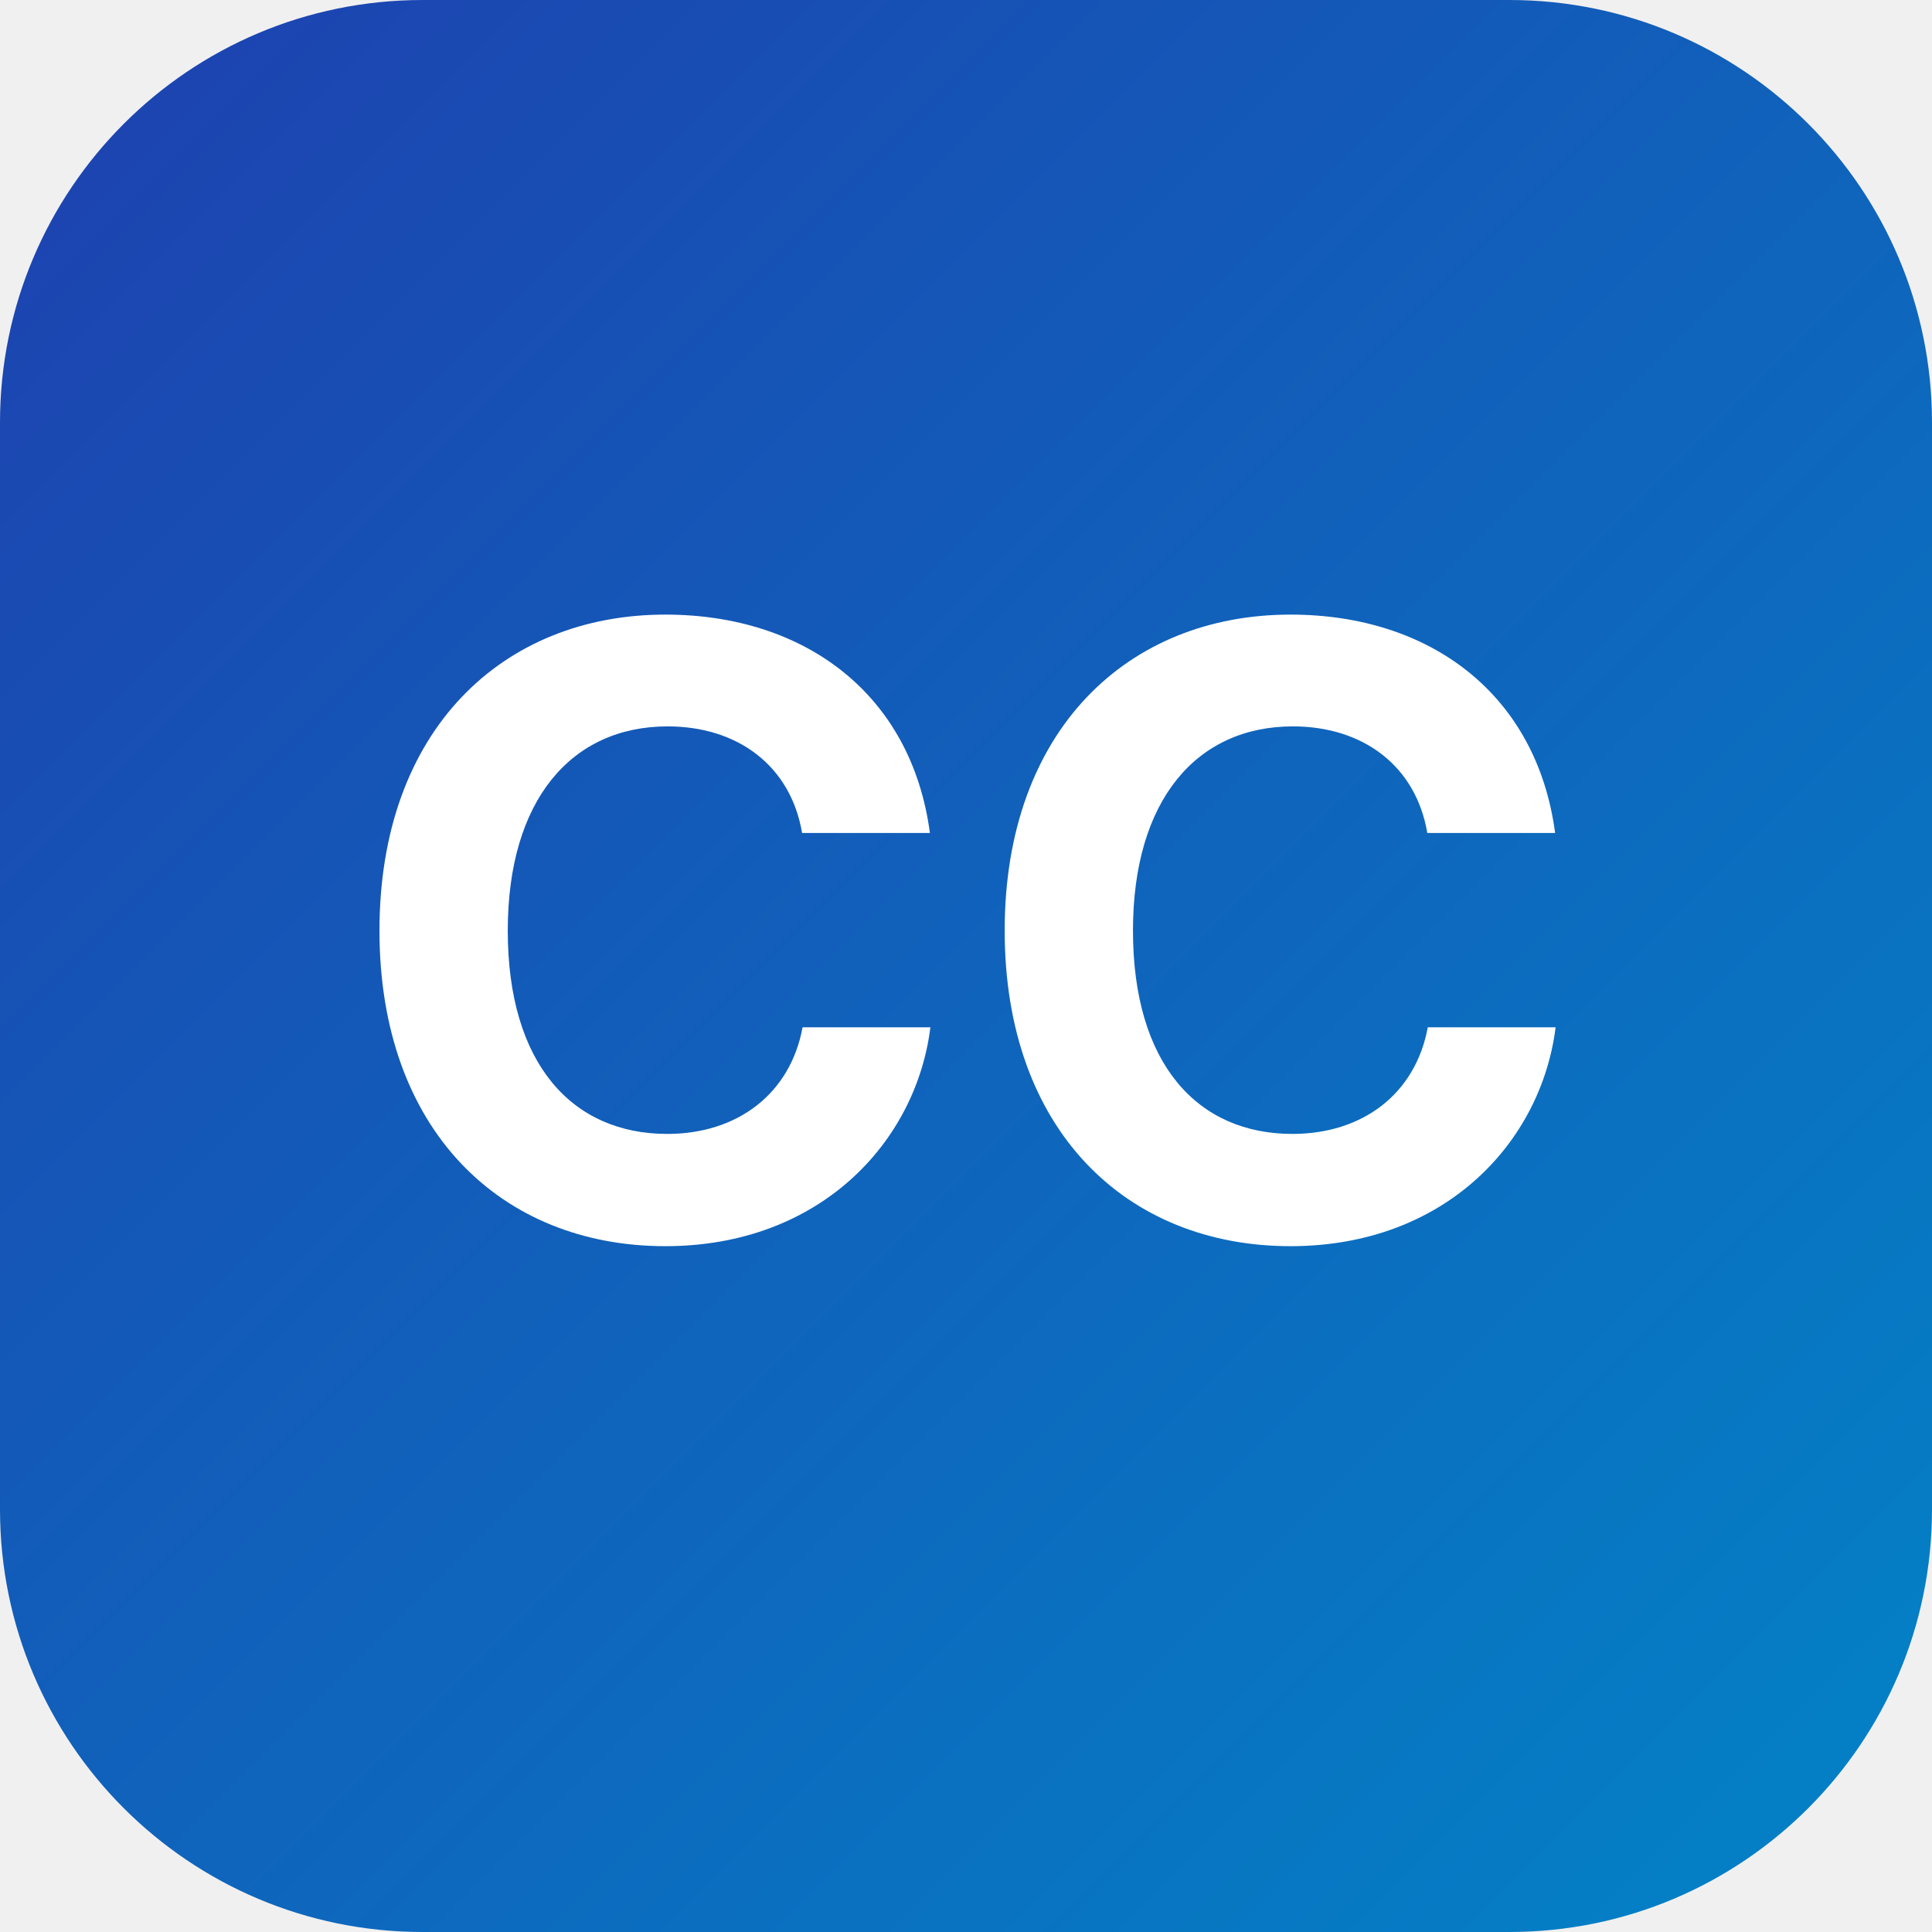
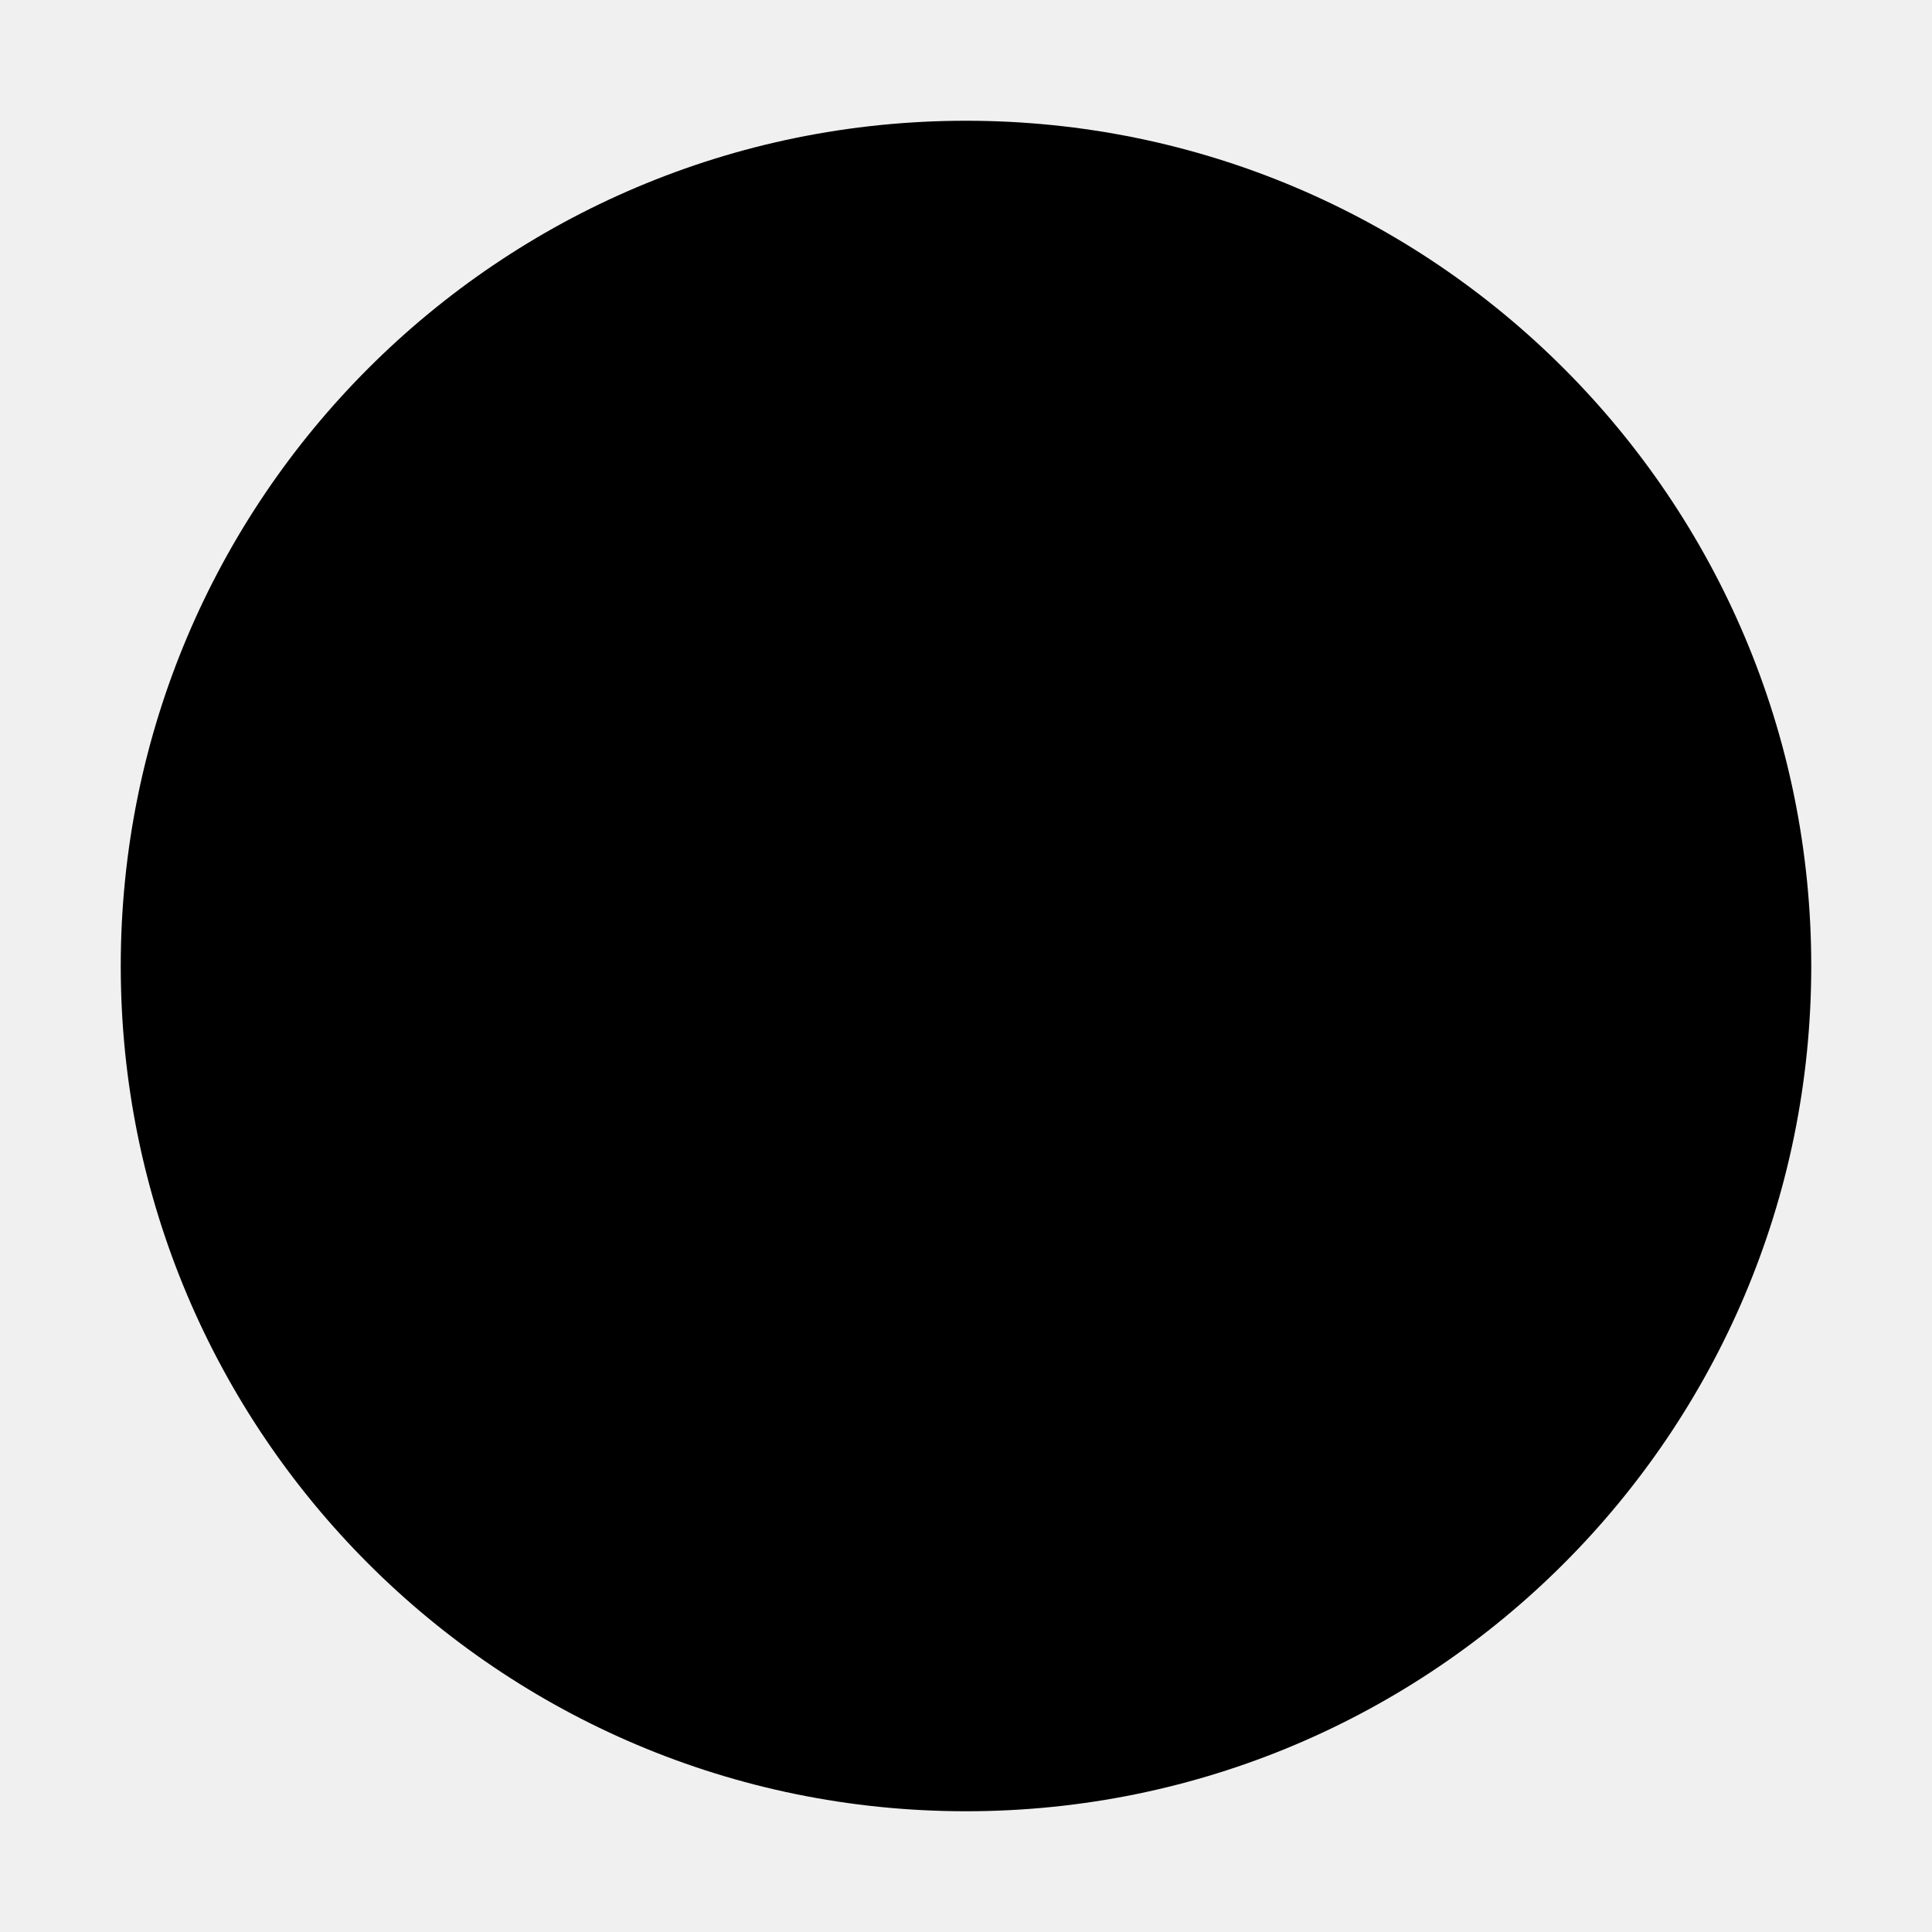
<svg xmlns="http://www.w3.org/2000/svg" viewBox="0 0 64 64">
-   <defs>
-     <linearGradient id="bg" x1="0" y1="0" x2="1" y2="1">
-       <stop offset="0%" stop-color="#1e40af" />
-       <stop offset="100%" stop-color="#0284c7" />
-     </linearGradient>
-   </defs>
-   <rect width="64" height="64" rx="14" fill="url(#bg)" />
-   <text x="32" y="41" text-anchor="middle" font-family="Inter, Segoe UI, Arial, sans-serif" font-size="28" font-weight="700" fill="#ffffff">CC</text>
+   <path d="M32 4c15.464 0 28 12.536 28 28S47.464 60 32 60 4 47.464 4 32 16.536 4 32 4Zm-6.6 17.2C18.551 21.2 13 26.751 13 33.6S18.551 46 25.4 46h13.2c4.418 0 8-3.582 8-8s-3.582-8-8-8H25.4a3.6 3.6 0 1 0 0 7.2h12.8a.8.8 0 1 1 0 1.6H25.4a5.2 5.2 0 1 1 0-10.4h13.2c5.744 0 10.4 4.656 10.4 10.4S44.344 49.2 38.6 49.2H25.4c-8.175 0-14.8-6.625-14.8-14.8s6.625-14.8 14.8-14.8h13.2a5.2 5.2 0 1 1 0 10.4H26.8a.8.8 0 0 1 0-1.6h11.8a3.6 3.6 0 1 0 0-7.2H25.4Z" />
</svg>
